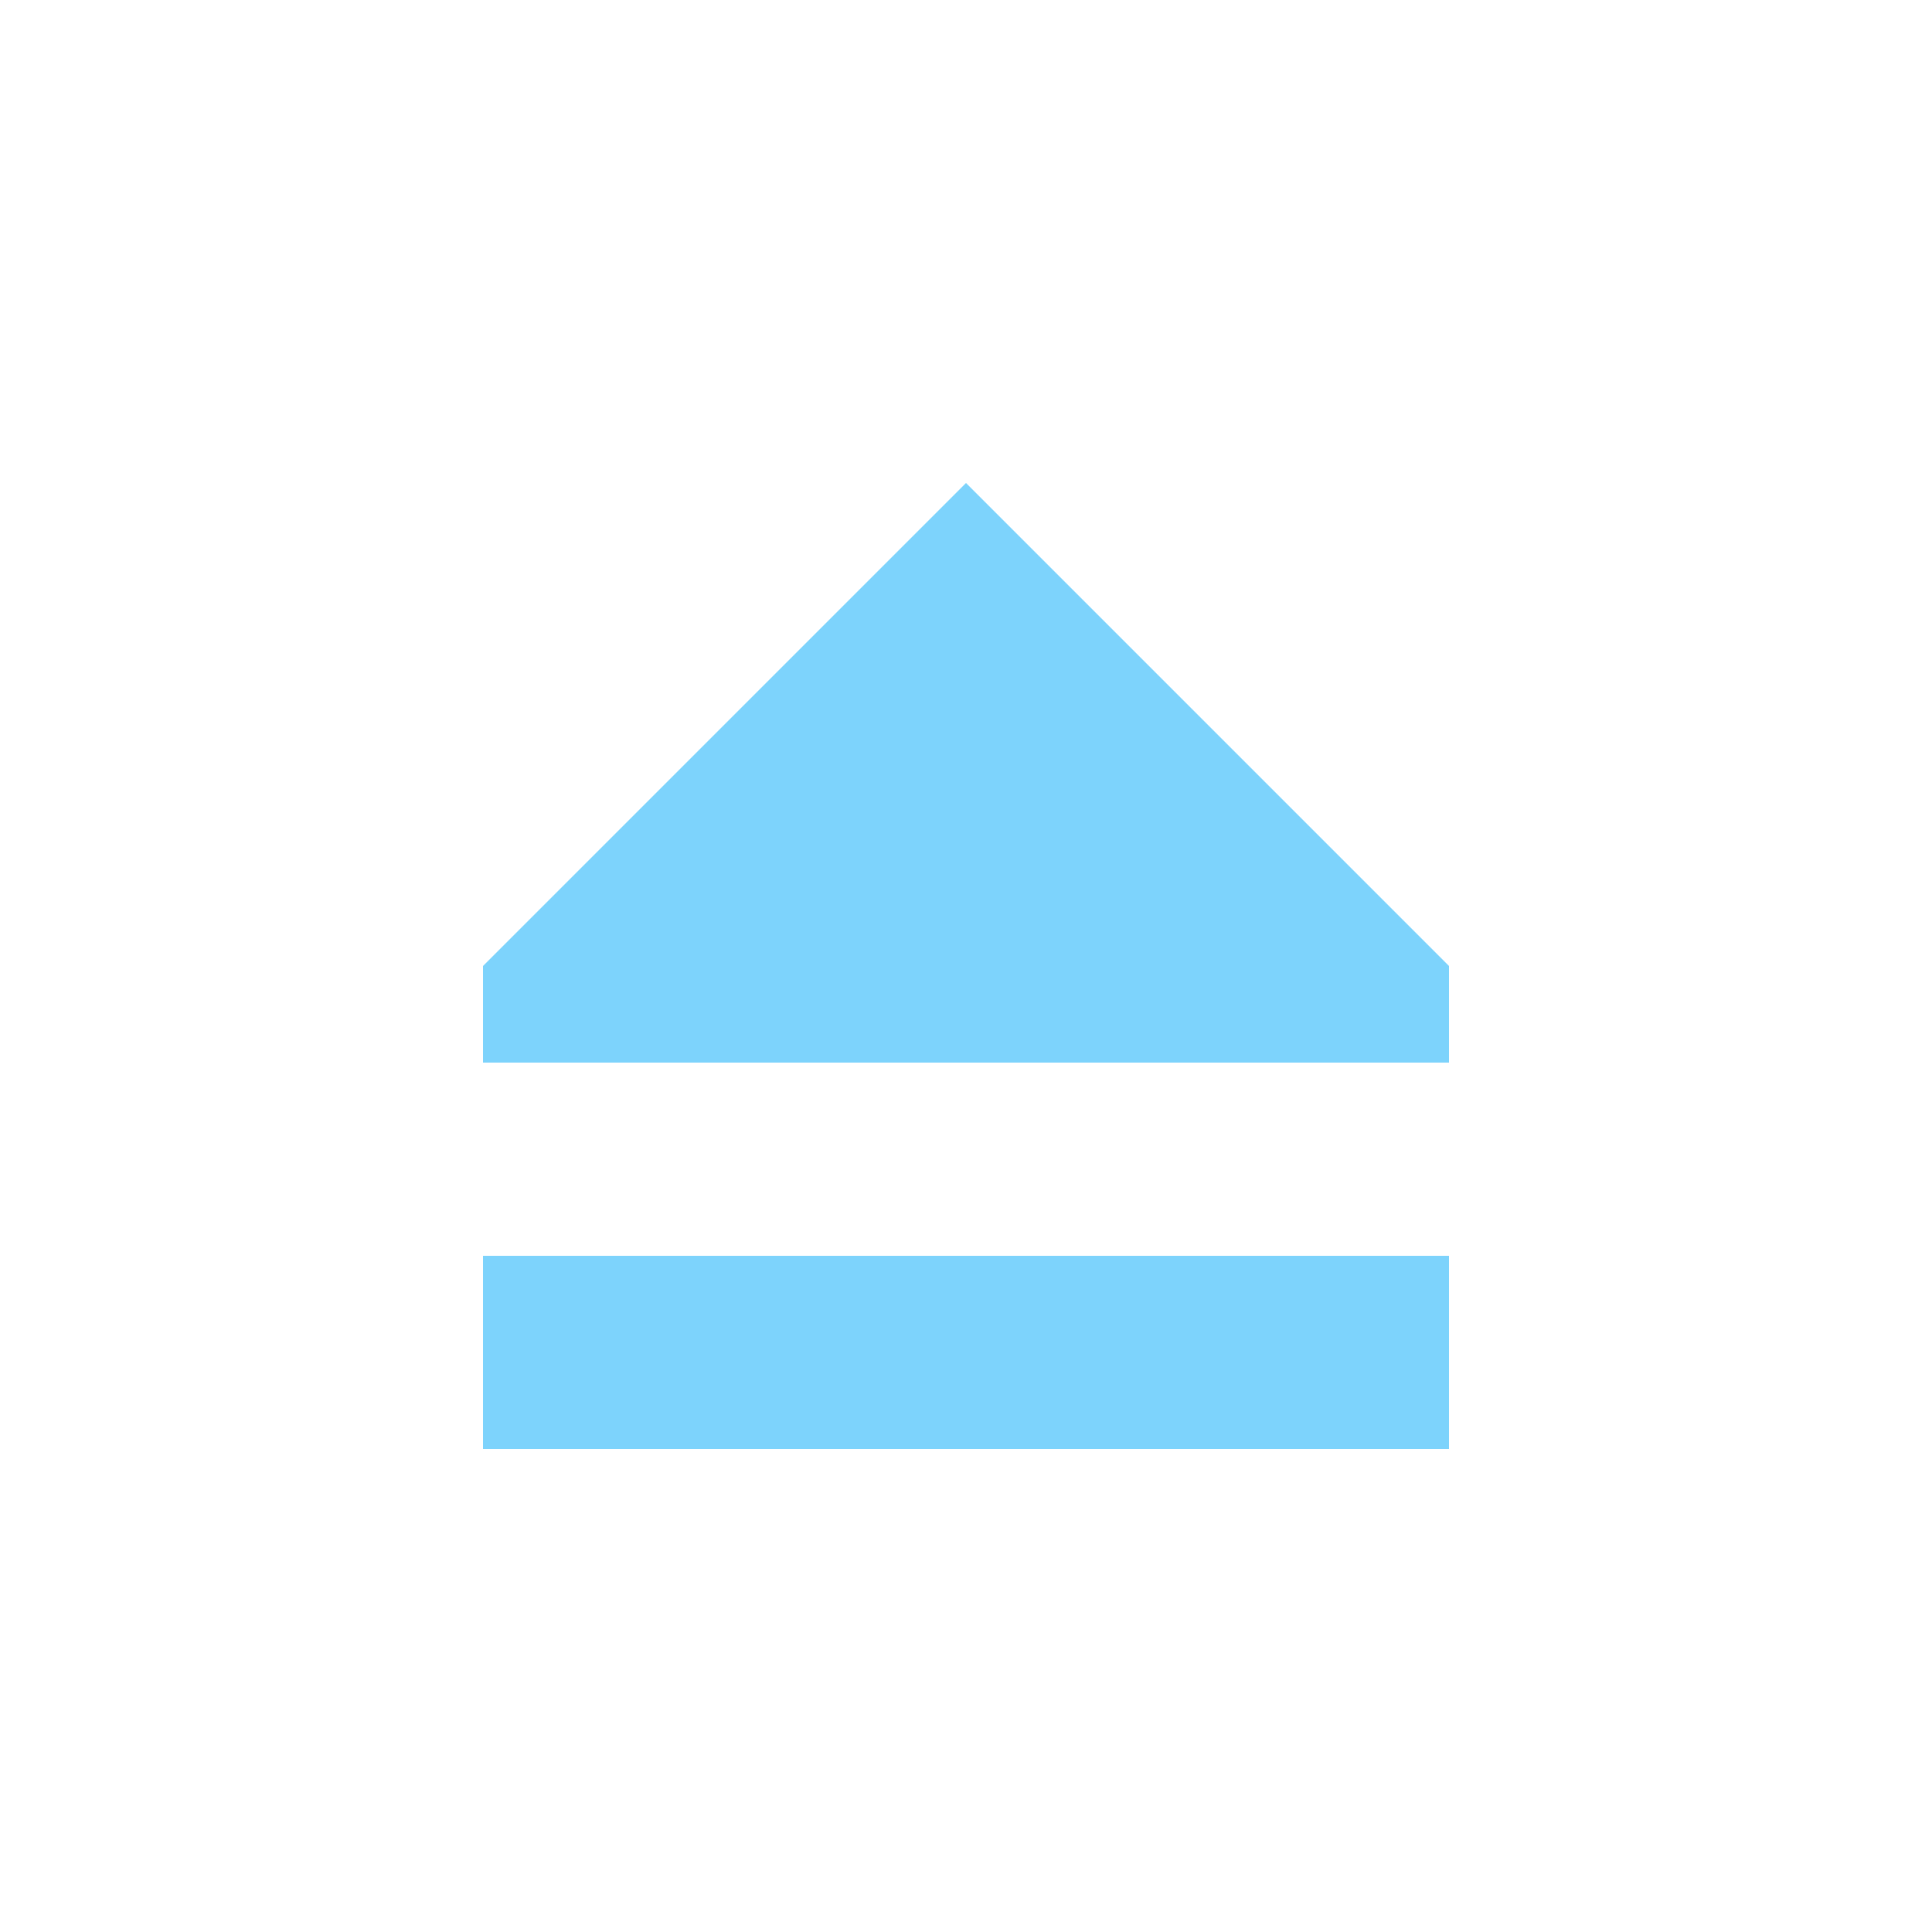
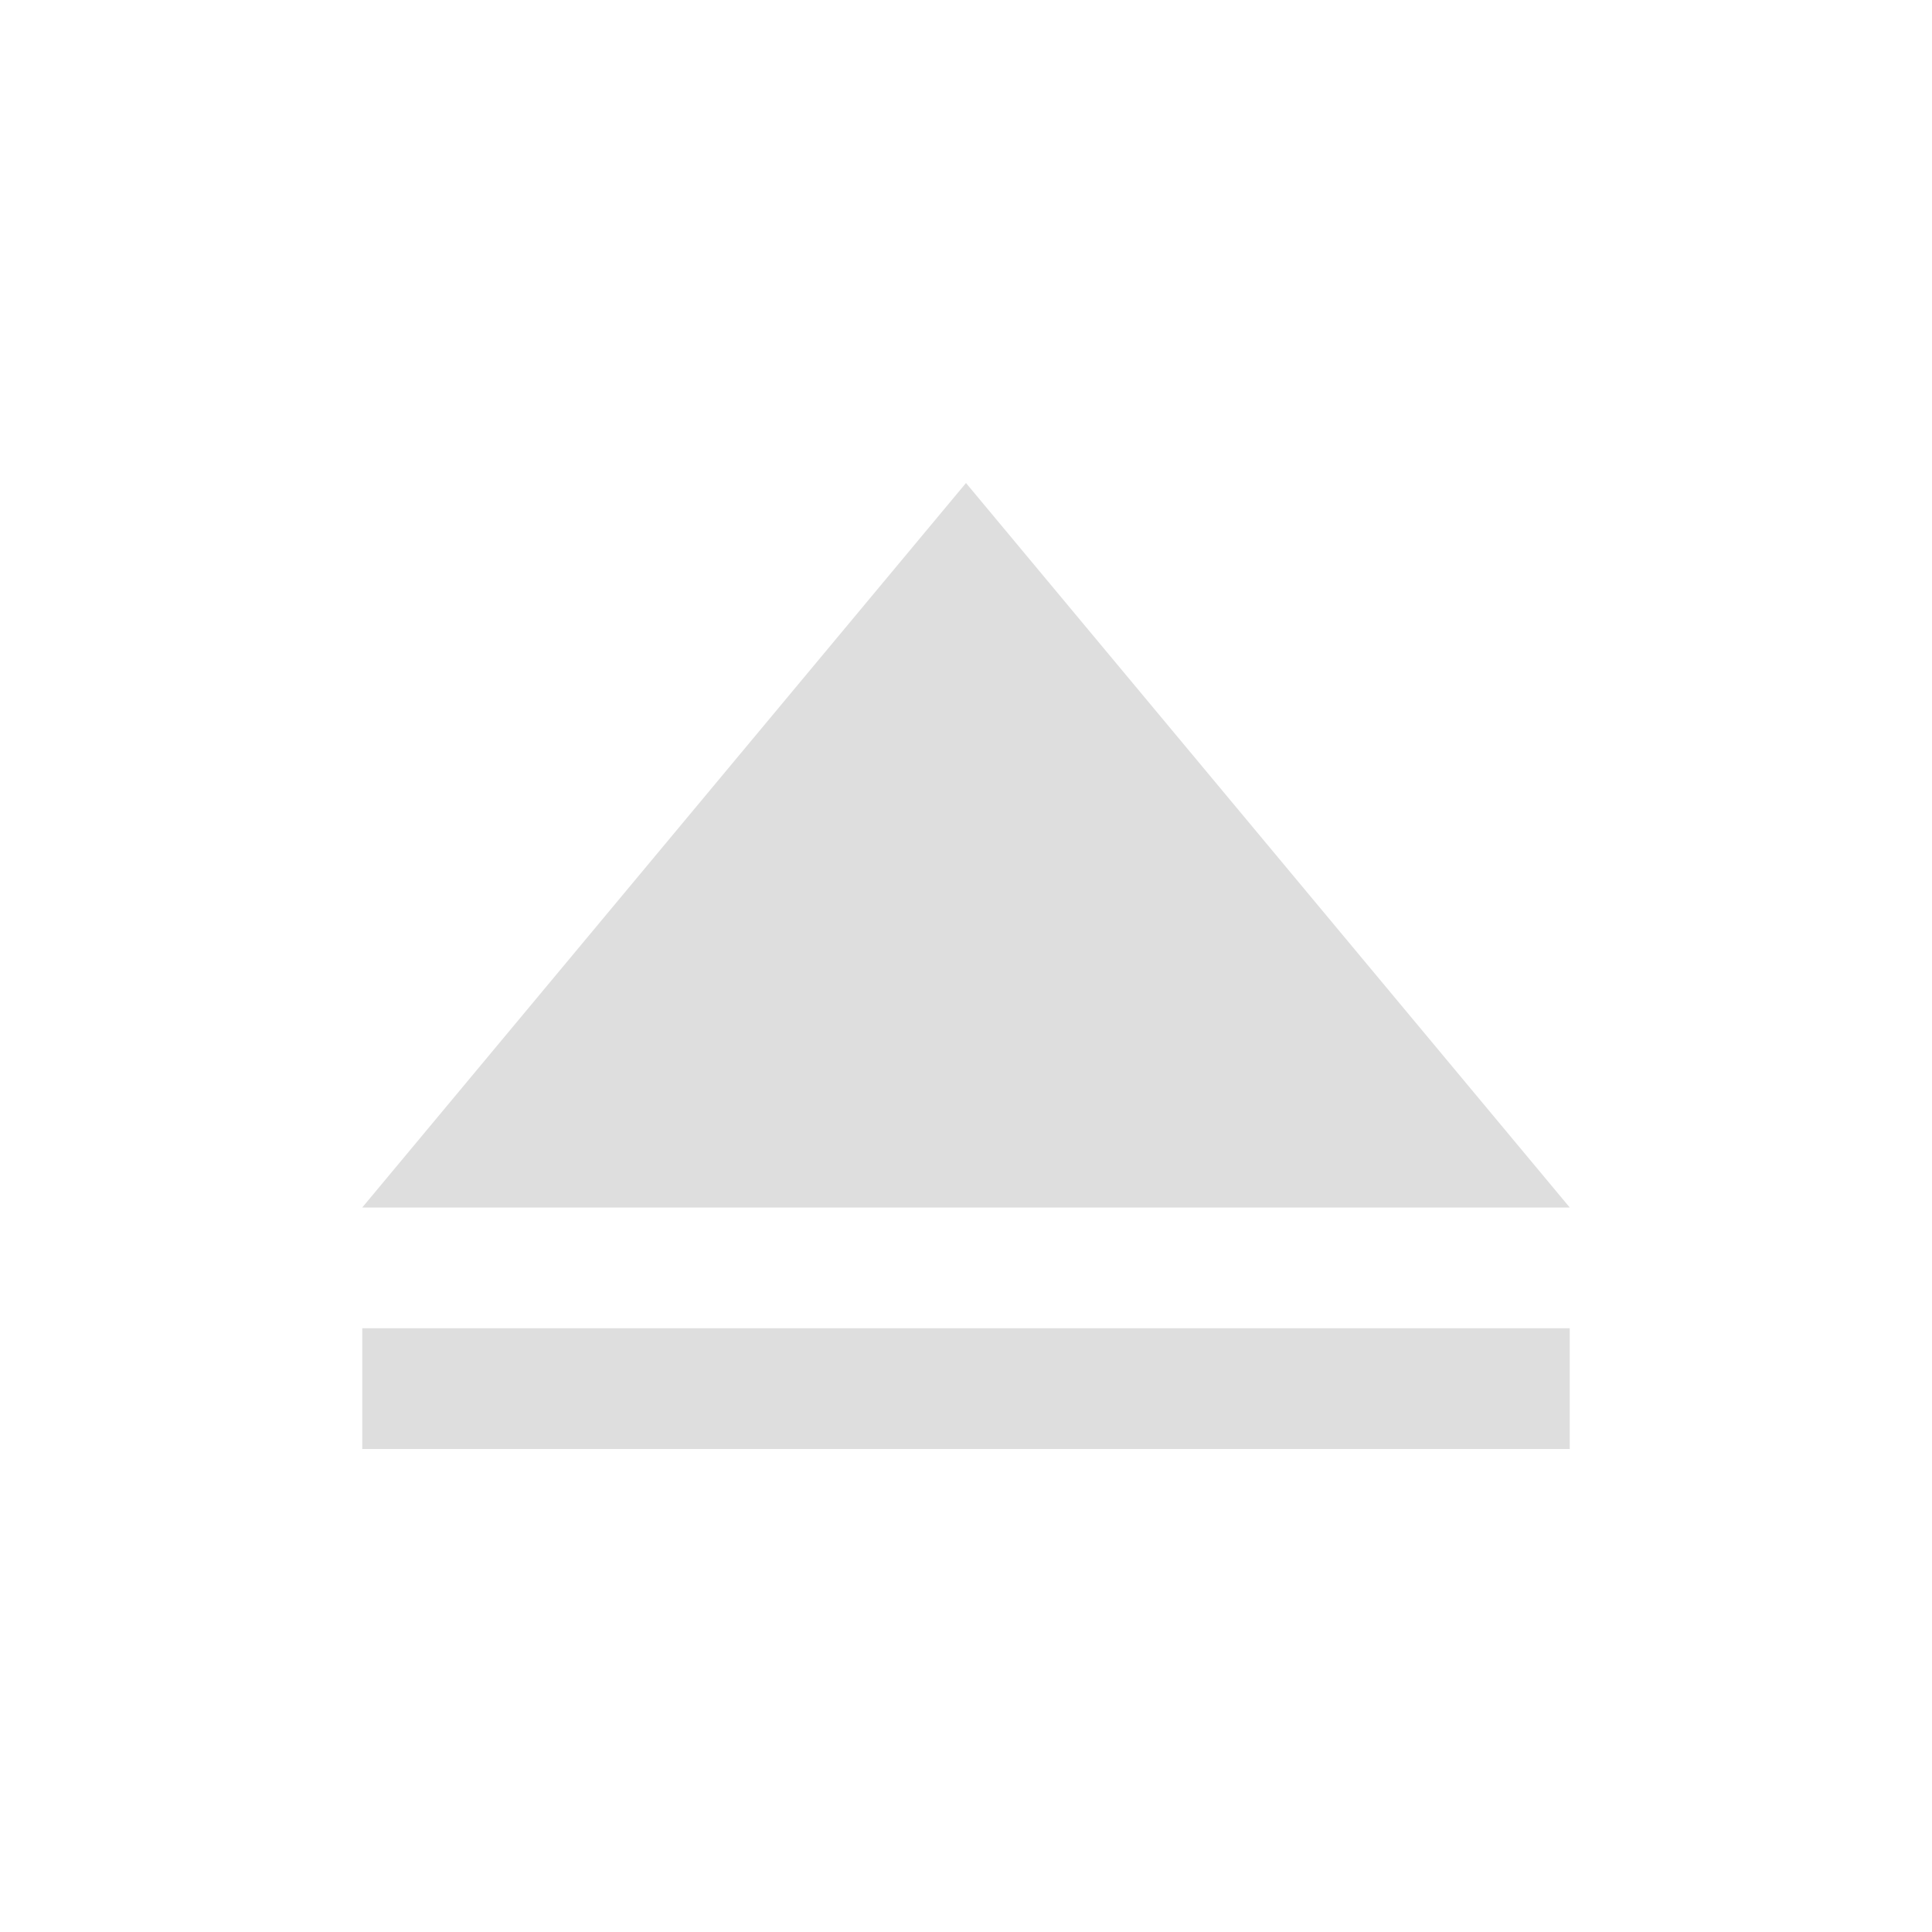
- <svg xmlns="http://www.w3.org/2000/svg" viewBox="0 0 64 64" version="1.1" id="svg1" width="64" height="64">
+ <svg xmlns="http://www.w3.org/2000/svg" viewBox="0 0 16 16">
  <defs id="defs3051">
-     <style type="text/css" id="current-color-scheme">.ColorScheme-Text { color: #7dd3fc; } </style>
+     <style type="text/css" id="current-color-scheme">
+       .ColorScheme-Text {
+         color:#dedede;
+       }
+       </style>
  </defs>
-   <path style="fill:currentColor;stroke-width:3.2" class="ColorScheme-Text" d="M 32,16 16,32 v 3.2 H 48 V 32 Z M 16,41.6 V 48 h 32 v -6.4 z" id="path5" />
+   <path style="fill:currentColor;fill-opacity:1;stroke:none" d="M 8 4 L 3 10 L 13 10 L 8 4 z M 3 11 L 3 12 L 13 12 L 13 11 L 3 11 z " class="ColorScheme-Text" />
</svg>
